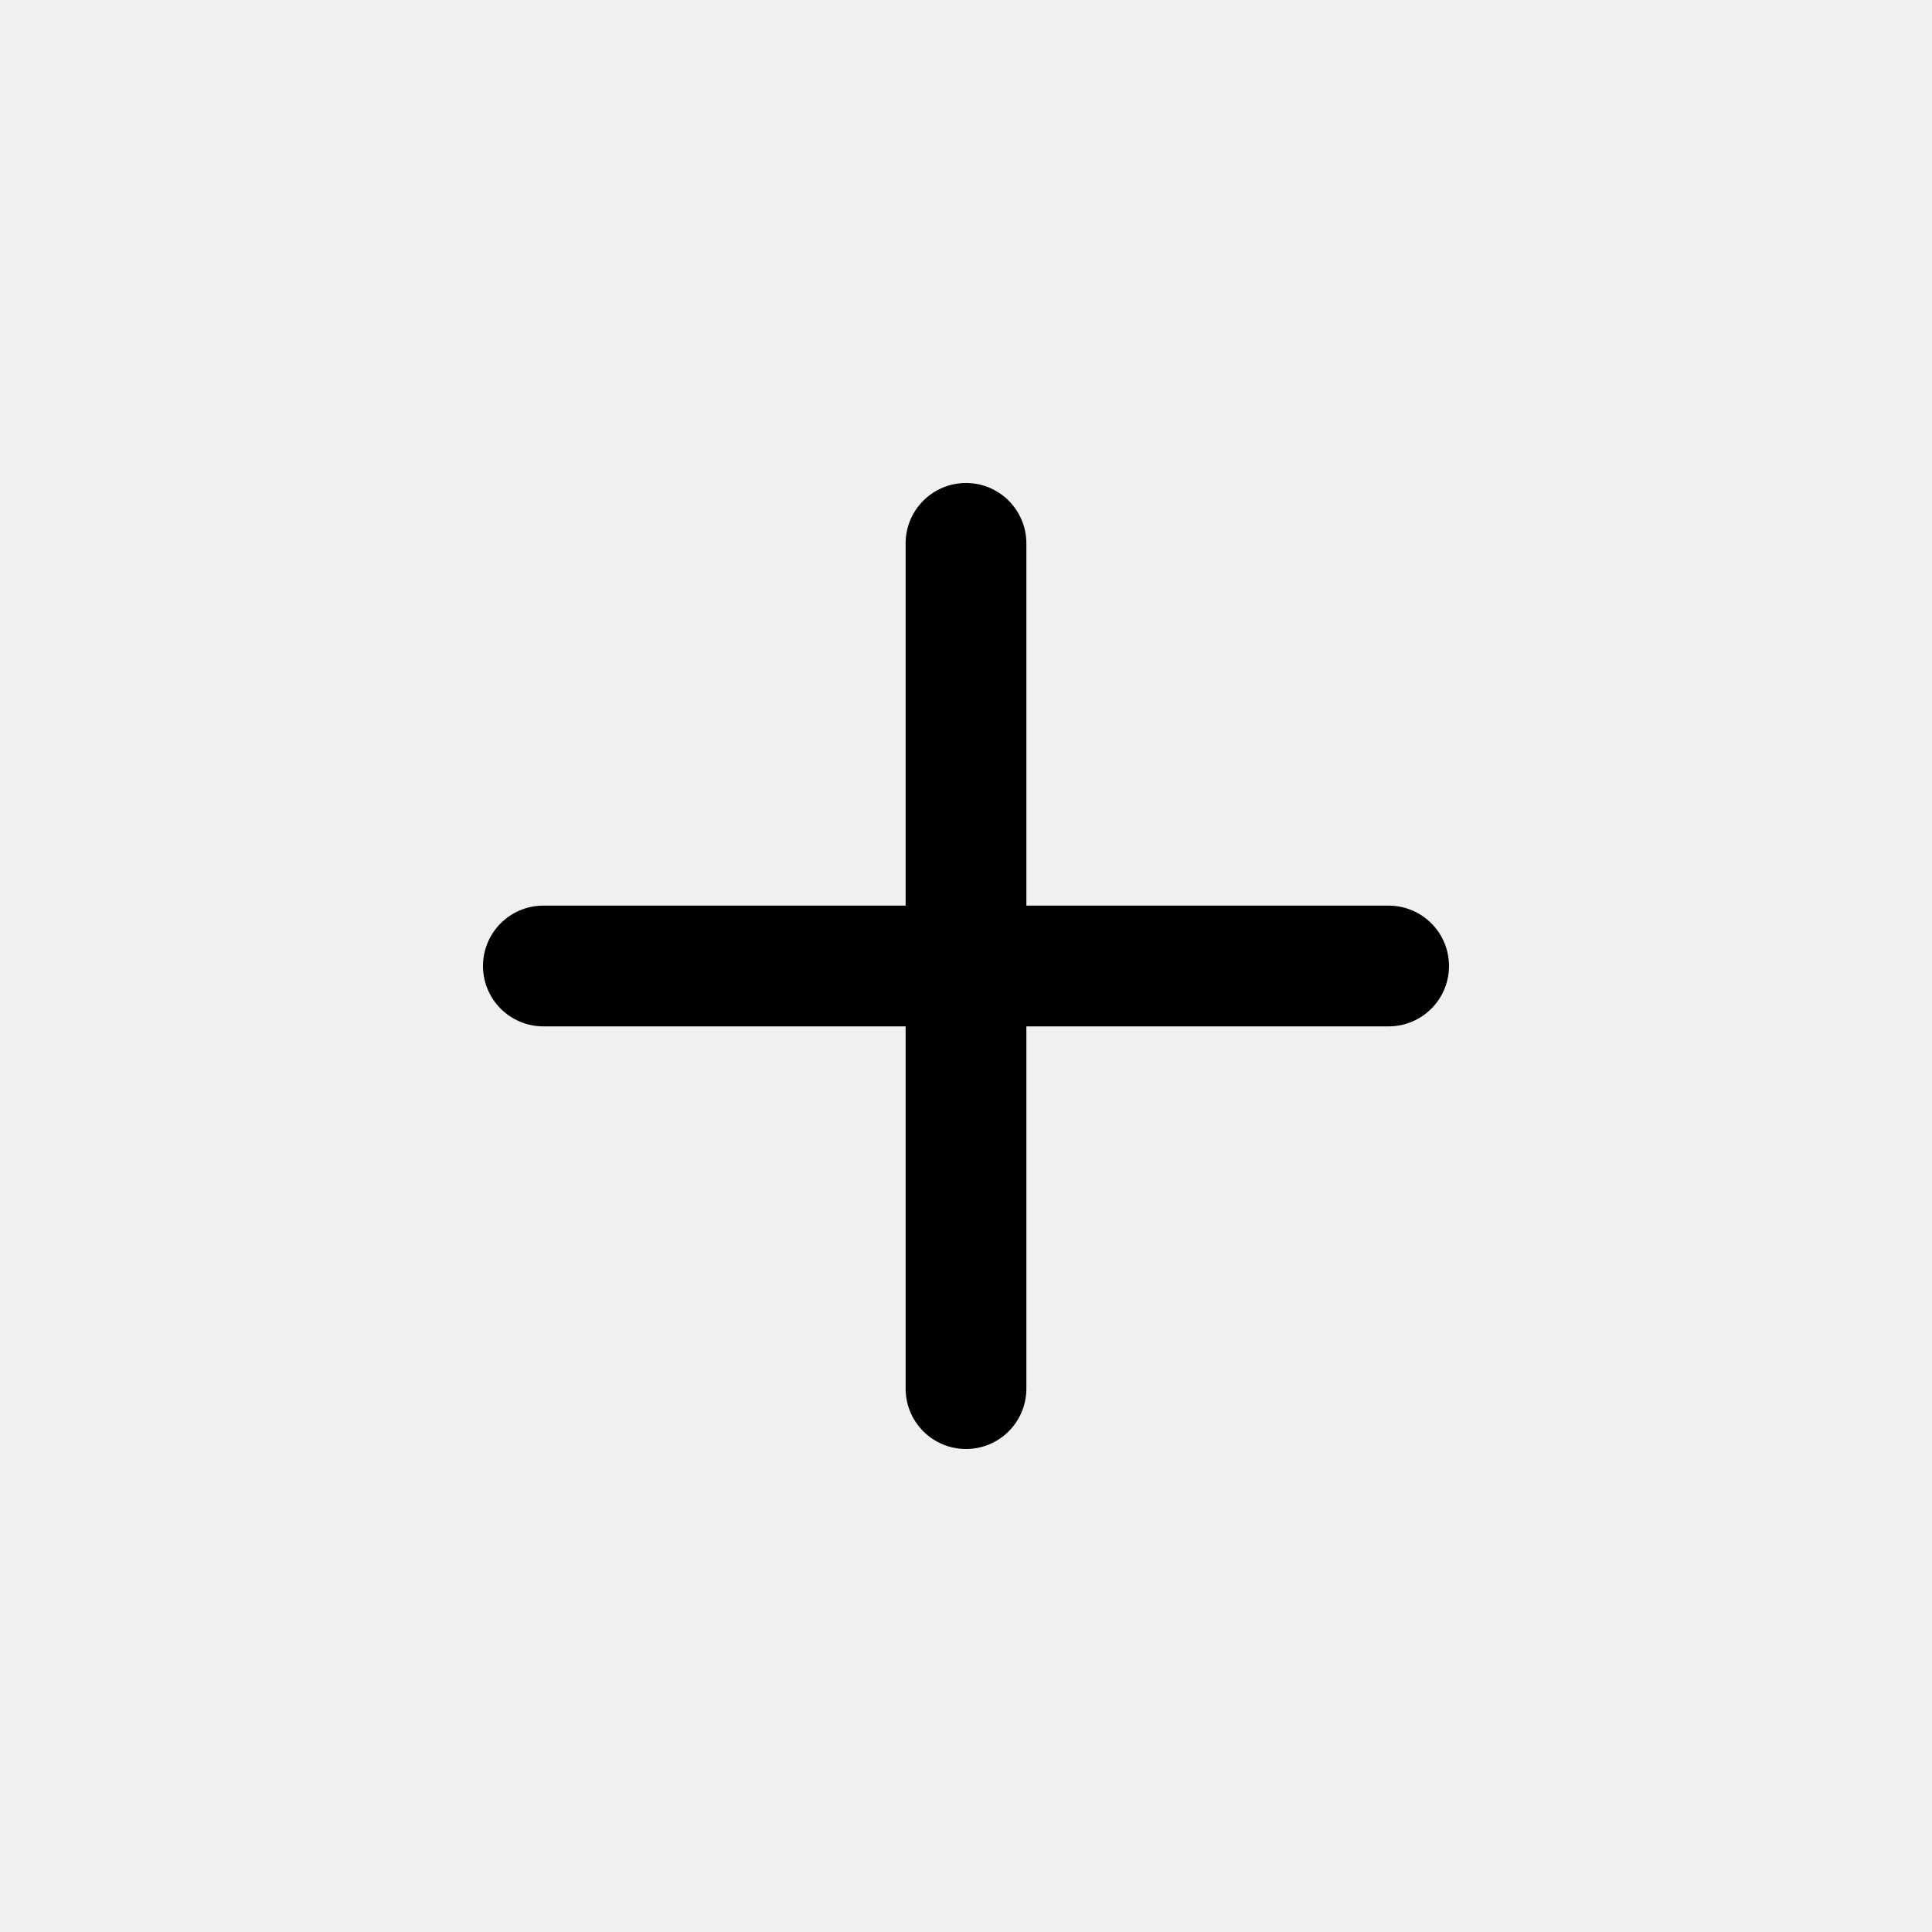
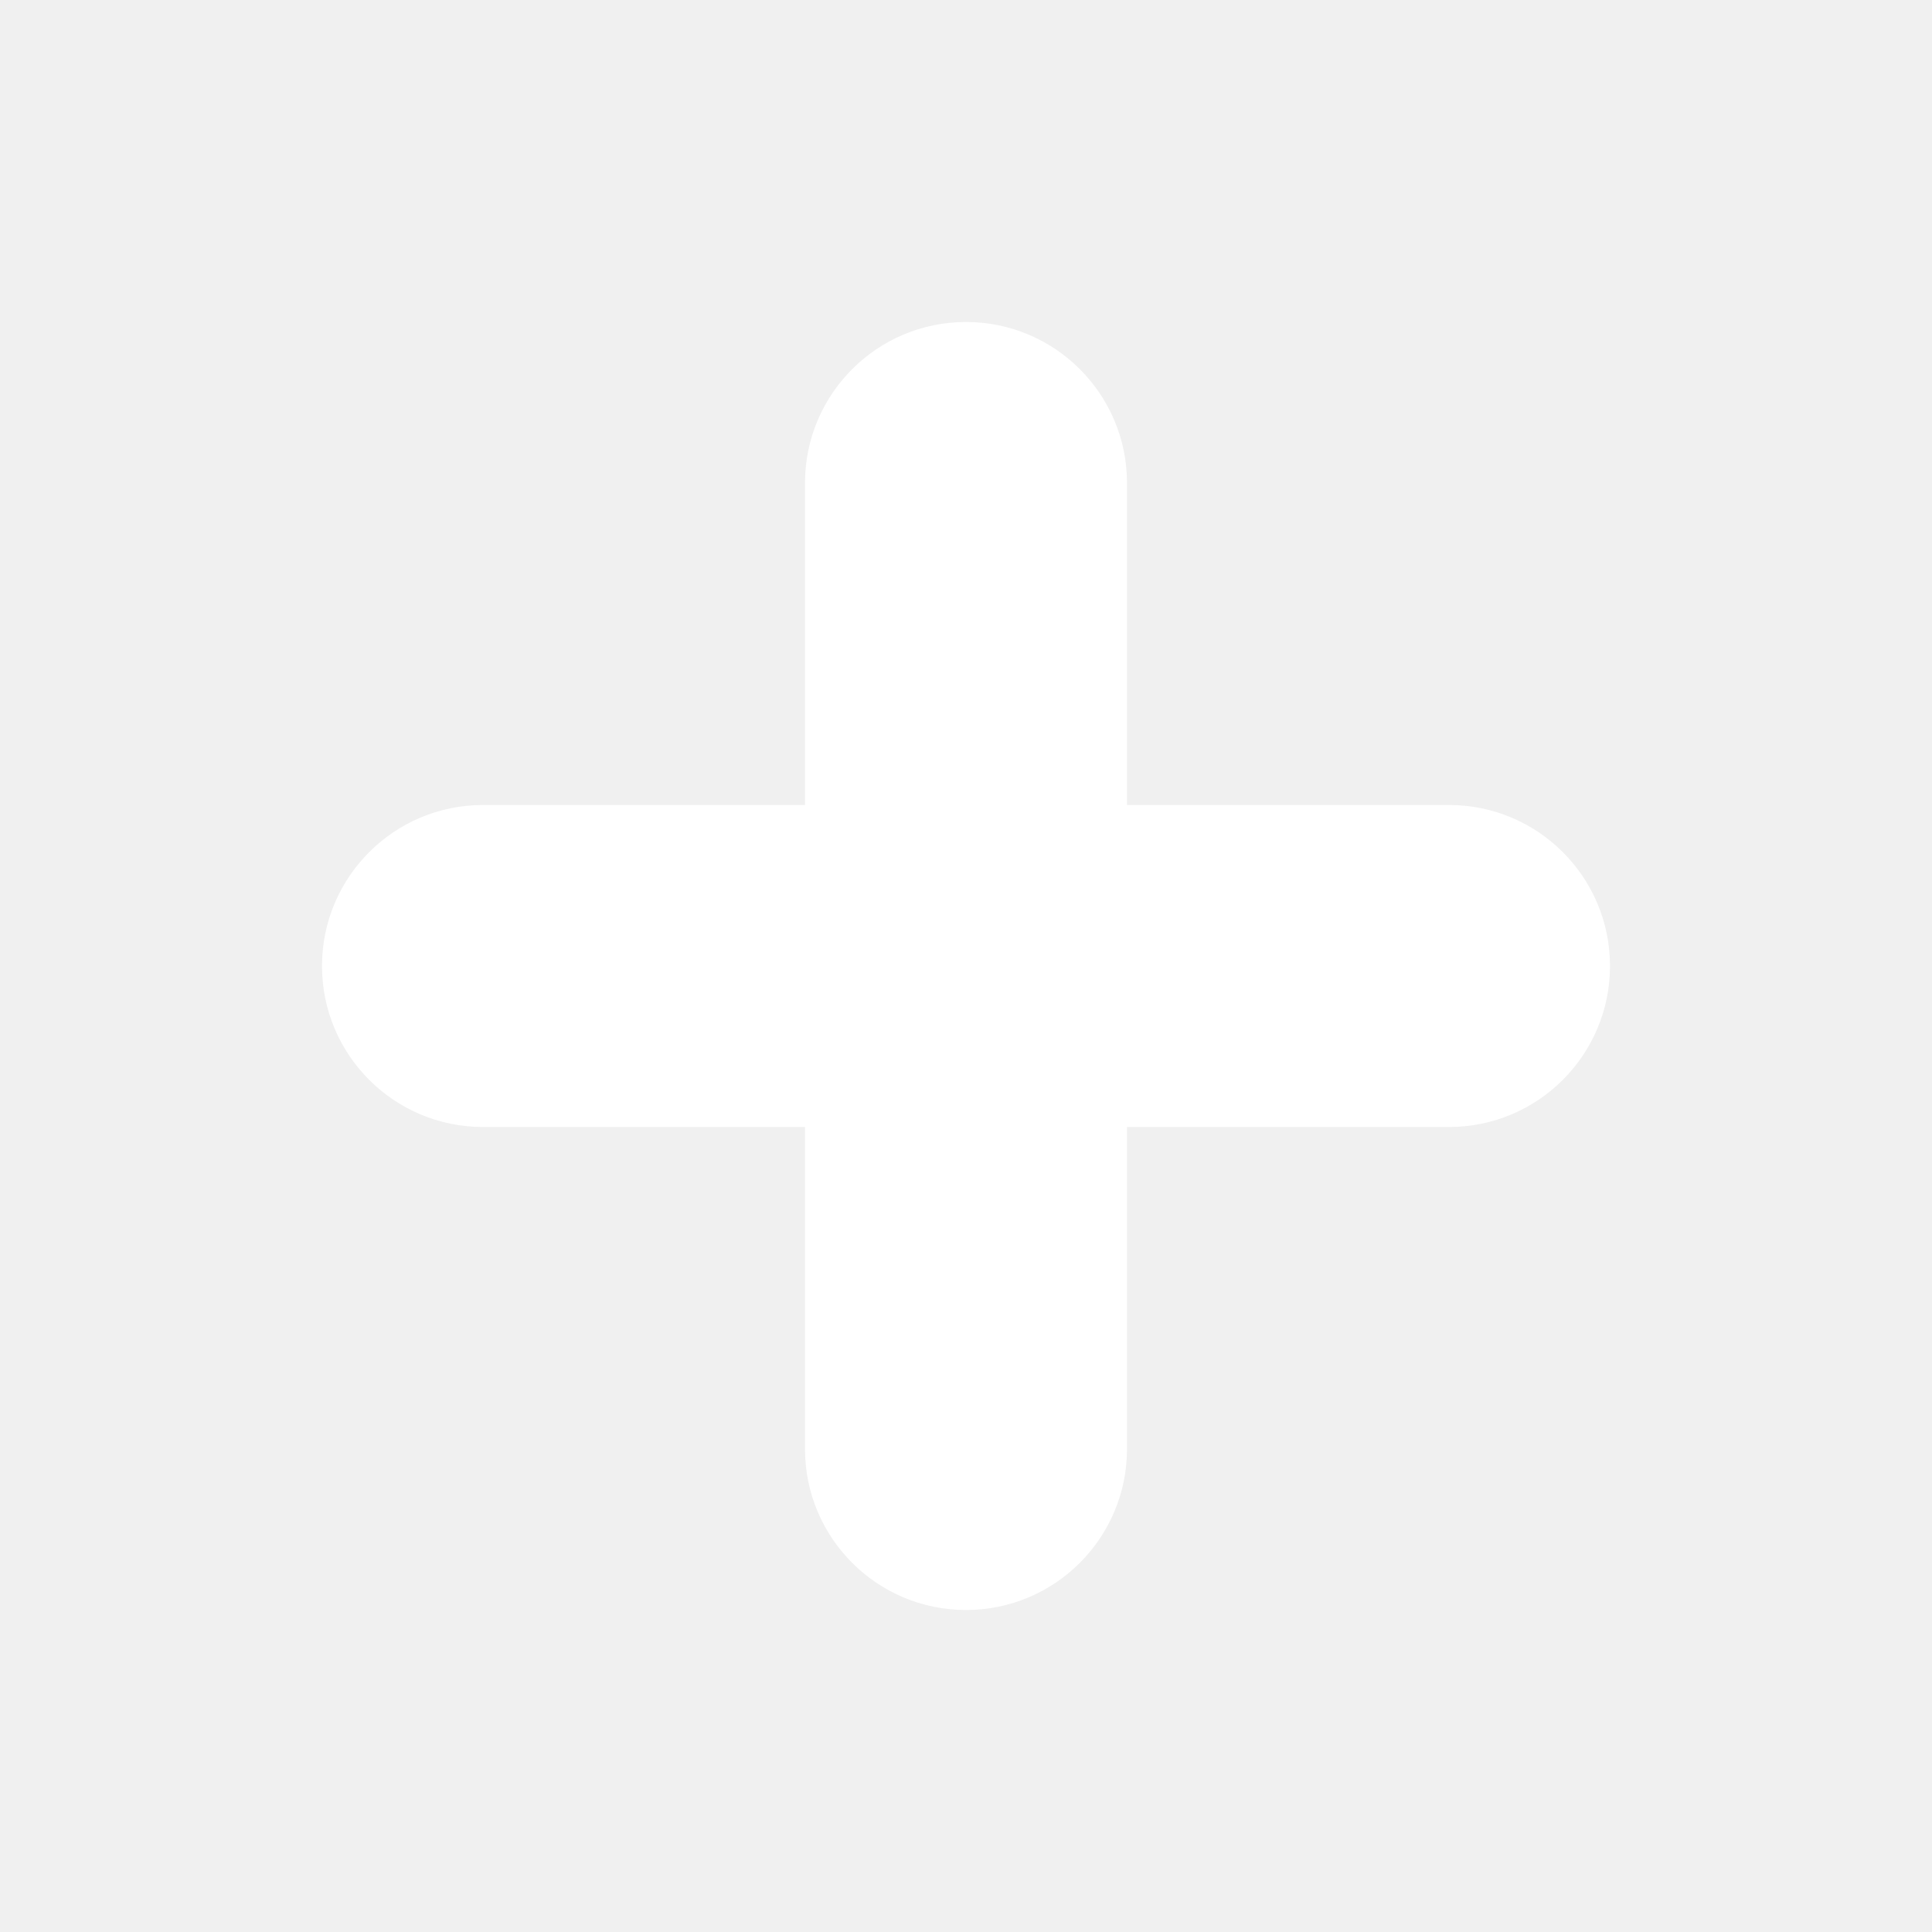
- <svg xmlns="http://www.w3.org/2000/svg" width="16" height="16" fill="currentColor" class="bi bi-plus" viewBox="0 0 16 16">
-   <path d="M8 4a.5.5 0 0 1 .5.5v3h3a.5.5 0 0 1 0 1h-3v3a.5.5 0 0 1-1 0v-3h-3a.5.5 0 0 1 0-1h3v-3A.5.5 0 0 1 8 4" />
+ <svg xmlns="http://www.w3.org/2000/svg" width="24" height="24" fill="white" viewBox="0 0 24 24">
+   <rect x="10" y="4" width="4" height="16" rx="2" />
+   <rect x="4" y="10" width="16" height="4" rx="2" />
</svg>
